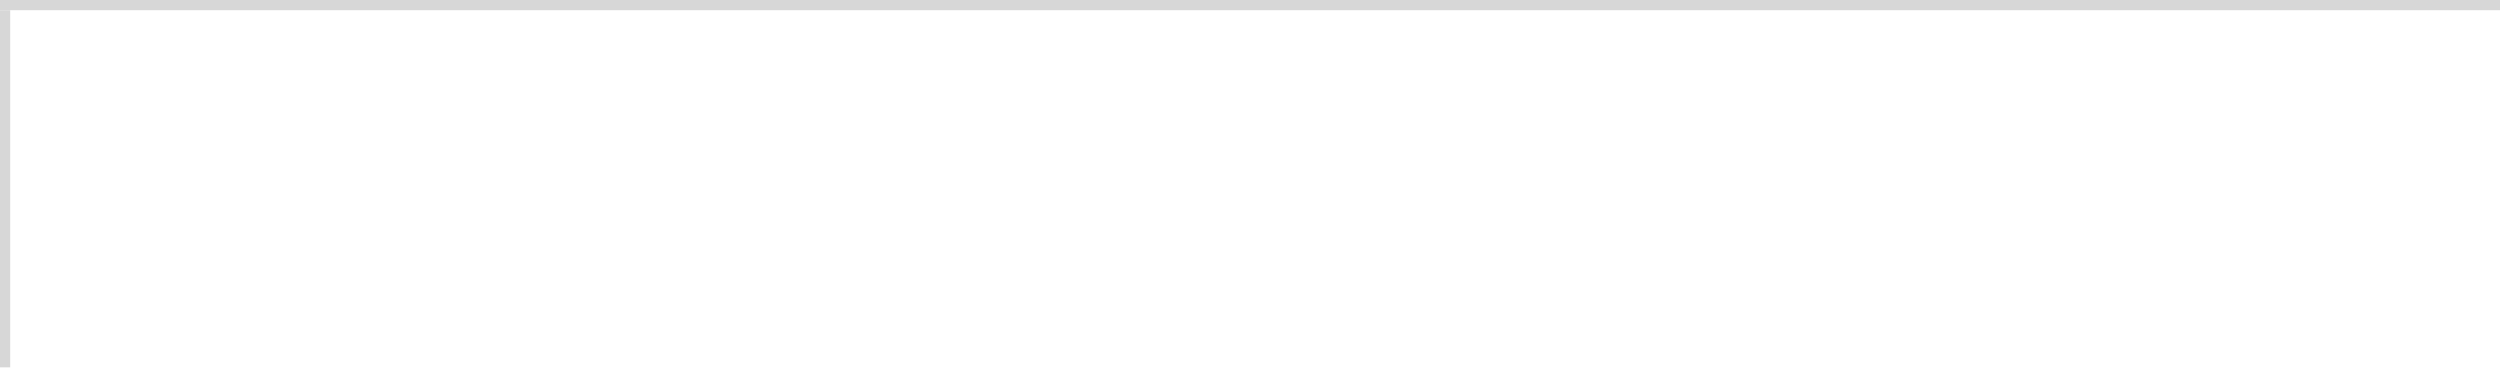
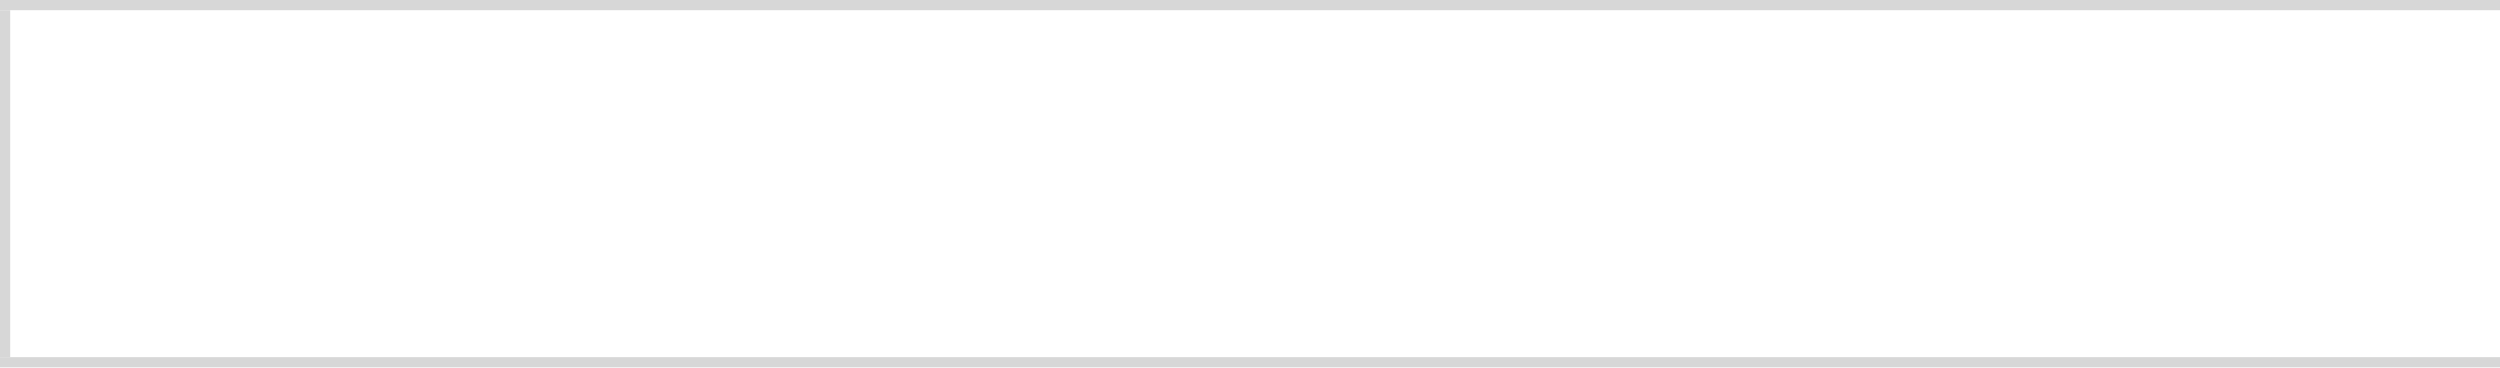
- <svg xmlns="http://www.w3.org/2000/svg" version="1.1" width="245px" height="36px" viewBox="829 216 245 36">
-   <path d="M 1 1  L 245 1  L 245 36  L 1 36  L 1 1  Z " fill-rule="nonzero" fill="rgba(255, 255, 255, 1)" stroke="none" transform="matrix(1 0 0 1 829 216 )" class="fill" />
-   <path d="M 0.5 1  L 0.5 36  " stroke-width="1" stroke-dasharray="0" stroke="rgba(215, 215, 215, 1)" fill="none" transform="matrix(1 0 0 1 829 216 )" class="stroke" />
-   <path d="M 0 0.5  L 245 0.5  " stroke-width="1" stroke-dasharray="0" stroke="rgba(215, 215, 215, 1)" fill="none" transform="matrix(1 0 0 1 829 216 )" class="stroke" />
+ <svg xmlns="http://www.w3.org/2000/svg" version="1.1" width="245px" height="36px" viewBox="1074 252 245 36">
+   <path d="M 1 1  L 245 1  L 245 35  L 1 35  L 1 1  Z " fill-rule="nonzero" fill="rgba(255, 255, 255, 1)" stroke="none" transform="matrix(1 0 0 1 1074 252 )" class="fill" />
+   <path d="M 0.5 1  L 0.5 35  " stroke-width="1" stroke-dasharray="0" stroke="rgba(215, 215, 215, 1)" fill="none" transform="matrix(1 0 0 1 1074 252 )" class="stroke" />
+   <path d="M 0 0.5  L 245 0.5  " stroke-width="1" stroke-dasharray="0" stroke="rgba(215, 215, 215, 1)" fill="none" transform="matrix(1 0 0 1 1074 252 )" class="stroke" />
+   <path d="M 0 35.5  L 245 35.5  " stroke-width="1" stroke-dasharray="0" stroke="rgba(215, 215, 215, 1)" fill="none" transform="matrix(1 0 0 1 1074 252 )" class="stroke" />
</svg>
